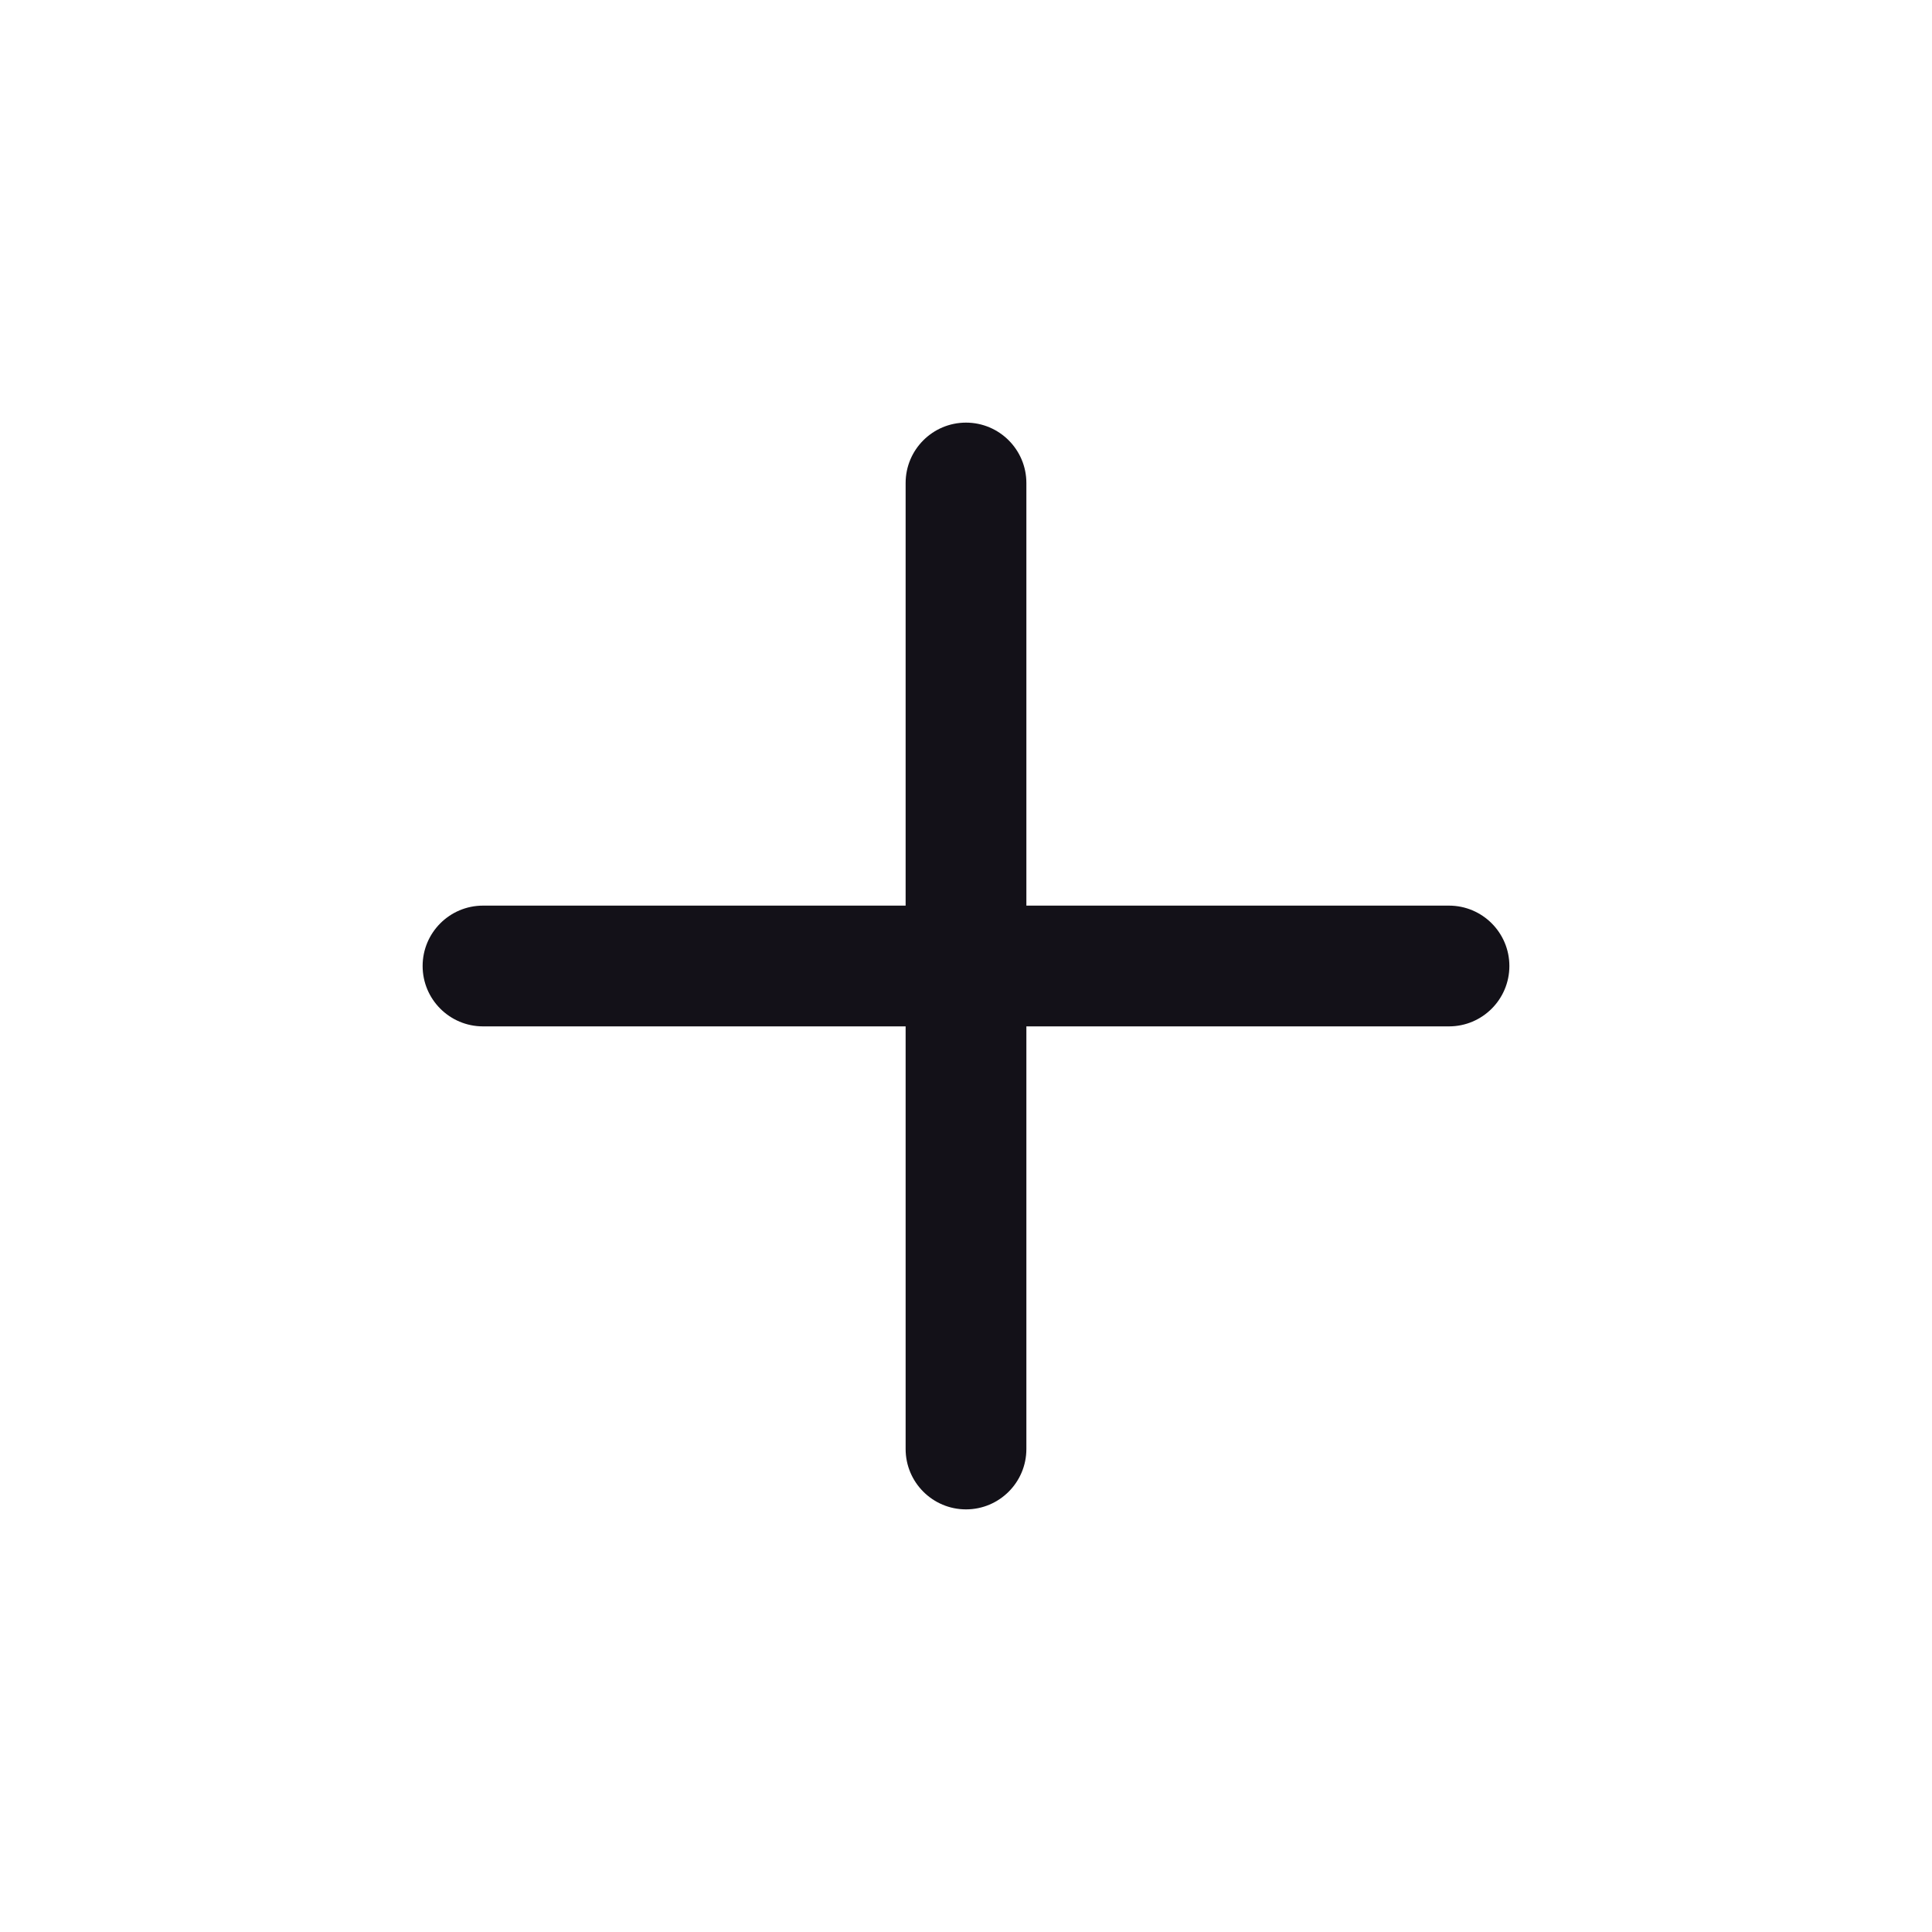
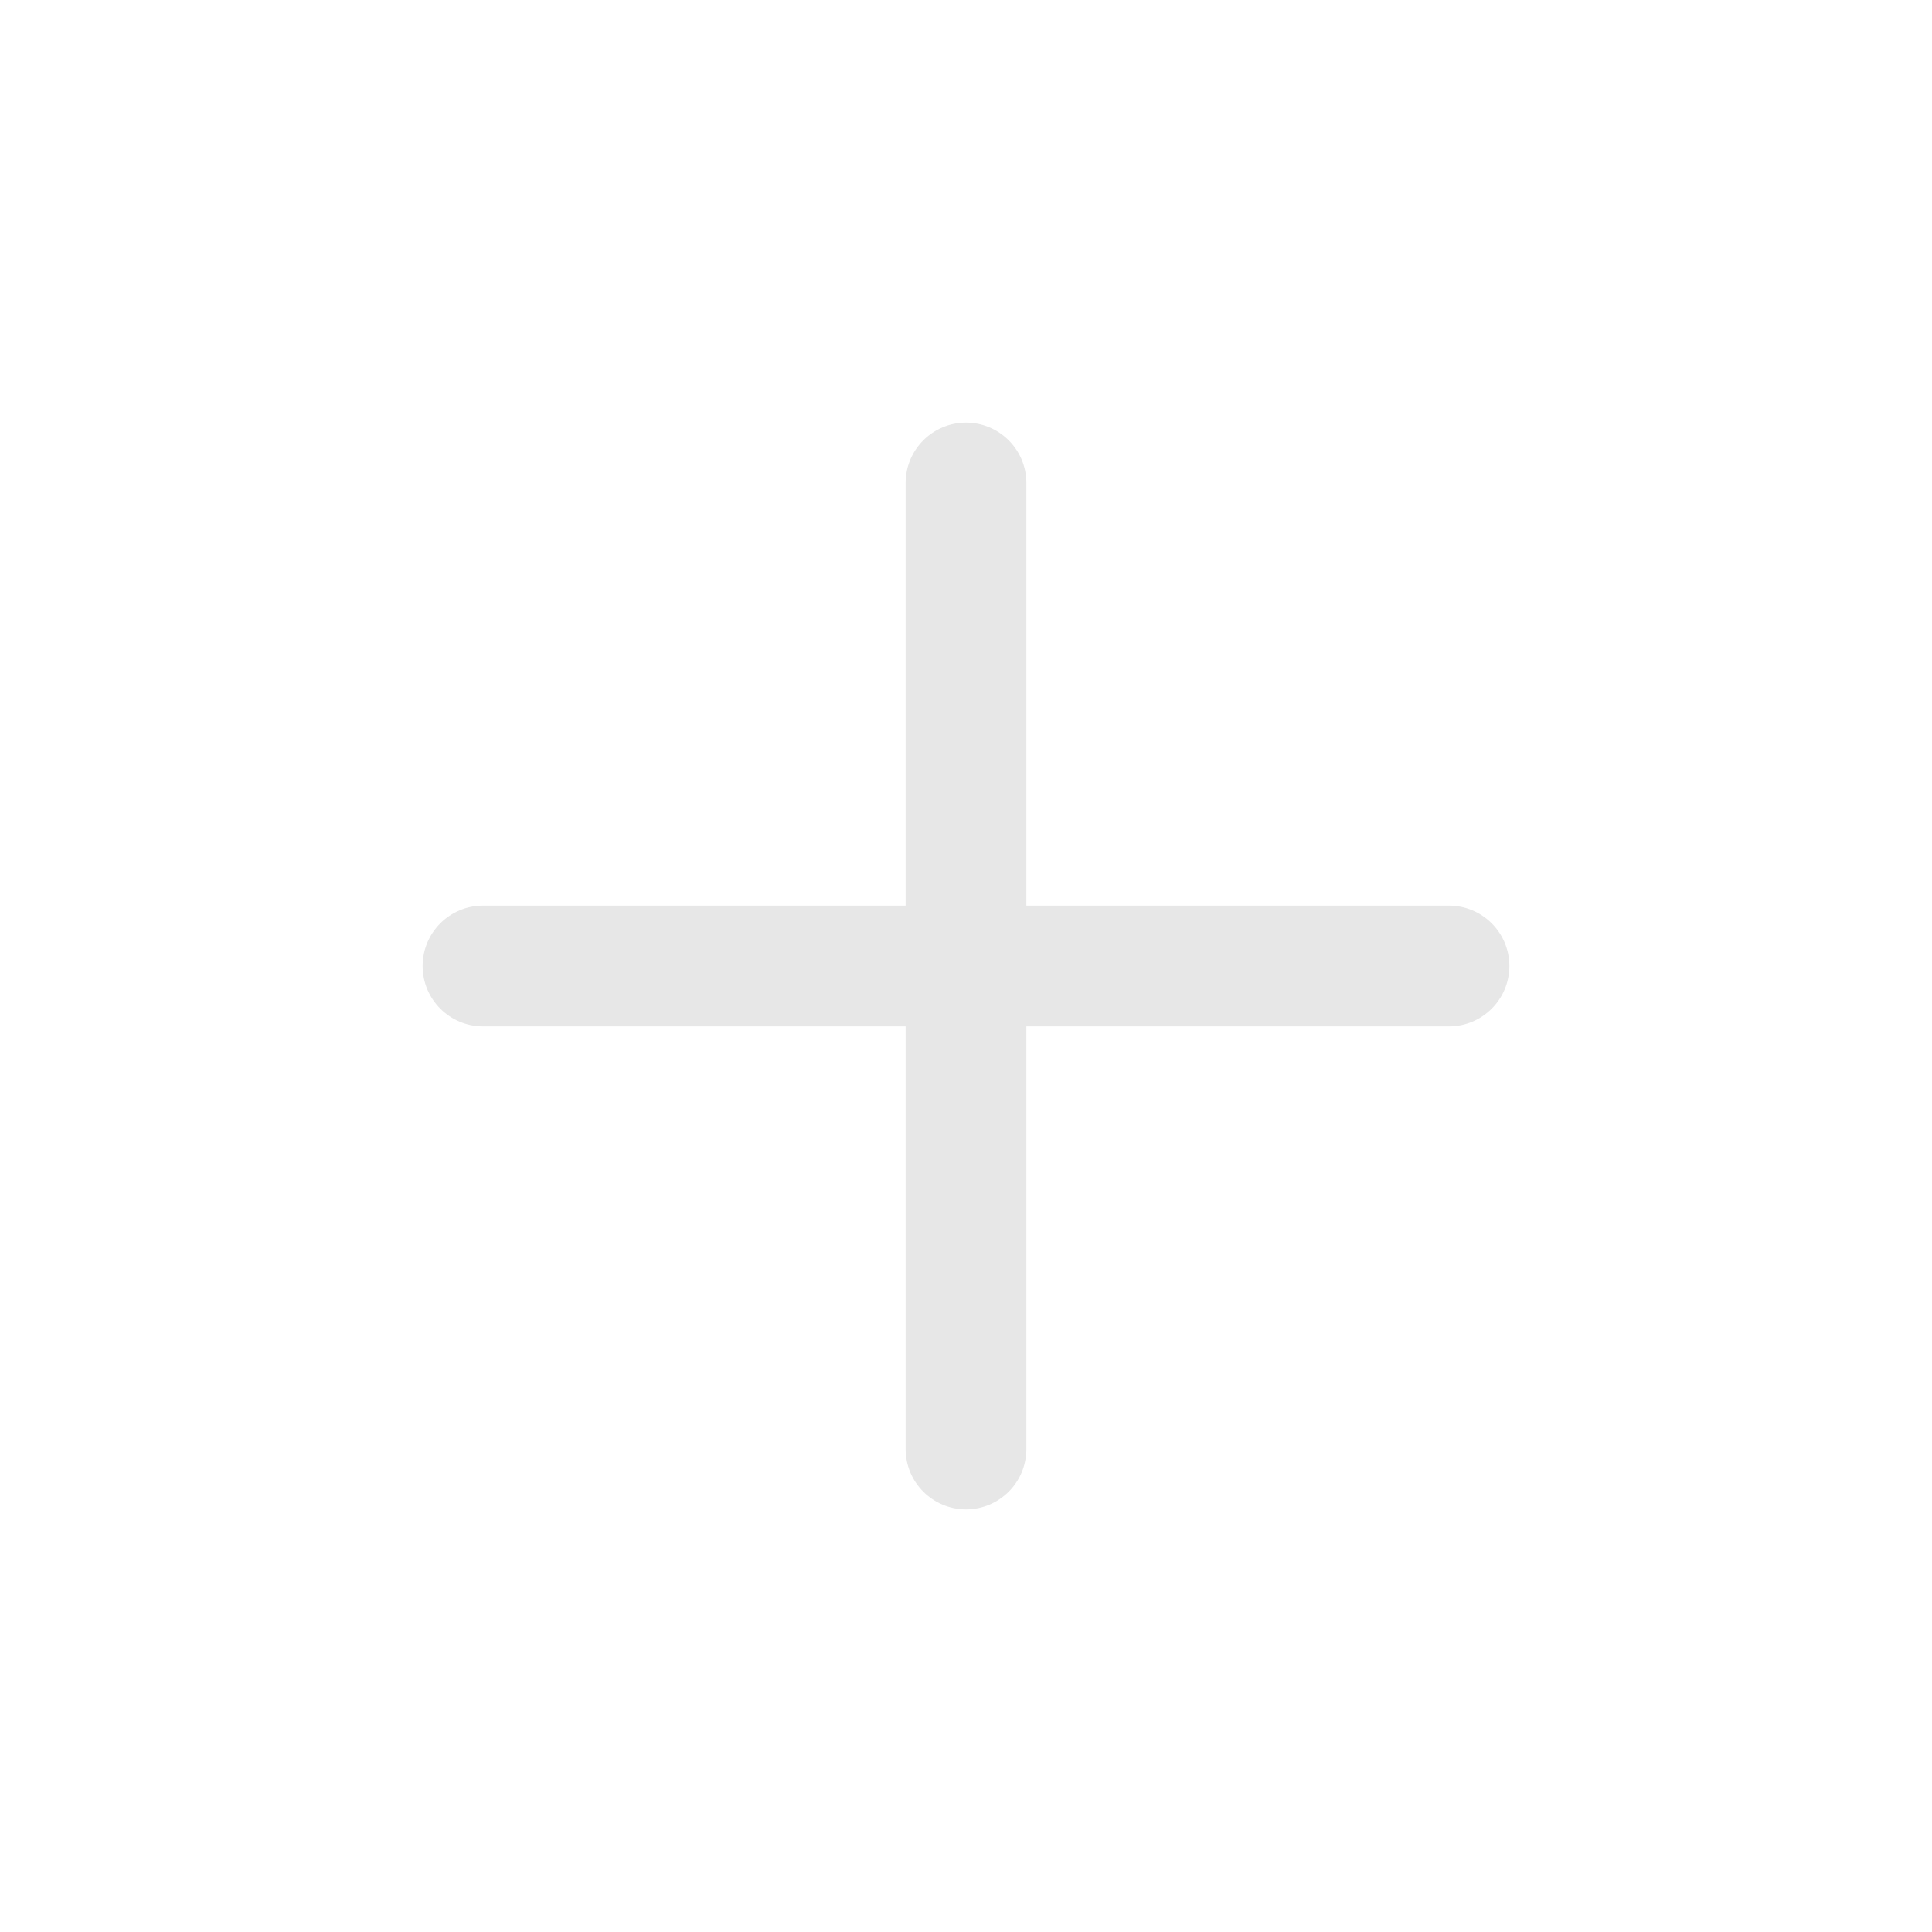
<svg xmlns="http://www.w3.org/2000/svg" width="24" height="24" viewBox="0 0 24 24" fill="none">
-   <path fill-rule="evenodd" clip-rule="evenodd" d="M12.75 6C12.75 5.586 12.414 5.25 12 5.25C11.586 5.25 11.25 5.586 11.25 6V11.25H6C5.586 11.25 5.25 11.586 5.25 12C5.25 12.414 5.586 12.75 6 12.75H11.25V18C11.25 18.414 11.586 18.75 12 18.75C12.414 18.75 12.75 18.414 12.75 18V12.75H18C18.414 12.75 18.75 12.414 18.75 12C18.75 11.586 18.414 11.25 18 11.25H12.75V6Z" fill="#131118" />
+   <path fill-rule="evenodd" clip-rule="evenodd" d="M12.75 6C12.75 5.586 12.414 5.25 12 5.25C11.586 5.25 11.25 5.586 11.25 6V11.25H6C5.586 11.25 5.25 11.586 5.25 12C5.25 12.414 5.586 12.75 6 12.75H11.25V18C11.25 18.414 11.586 18.75 12 18.75C12.414 18.75 12.75 18.414 12.75 18V12.75H18C18.414 12.75 18.75 12.414 18.75 12C18.75 11.586 18.414 11.25 18 11.25H12.75V6Z" fill="#e7e7e7" />
</svg>
